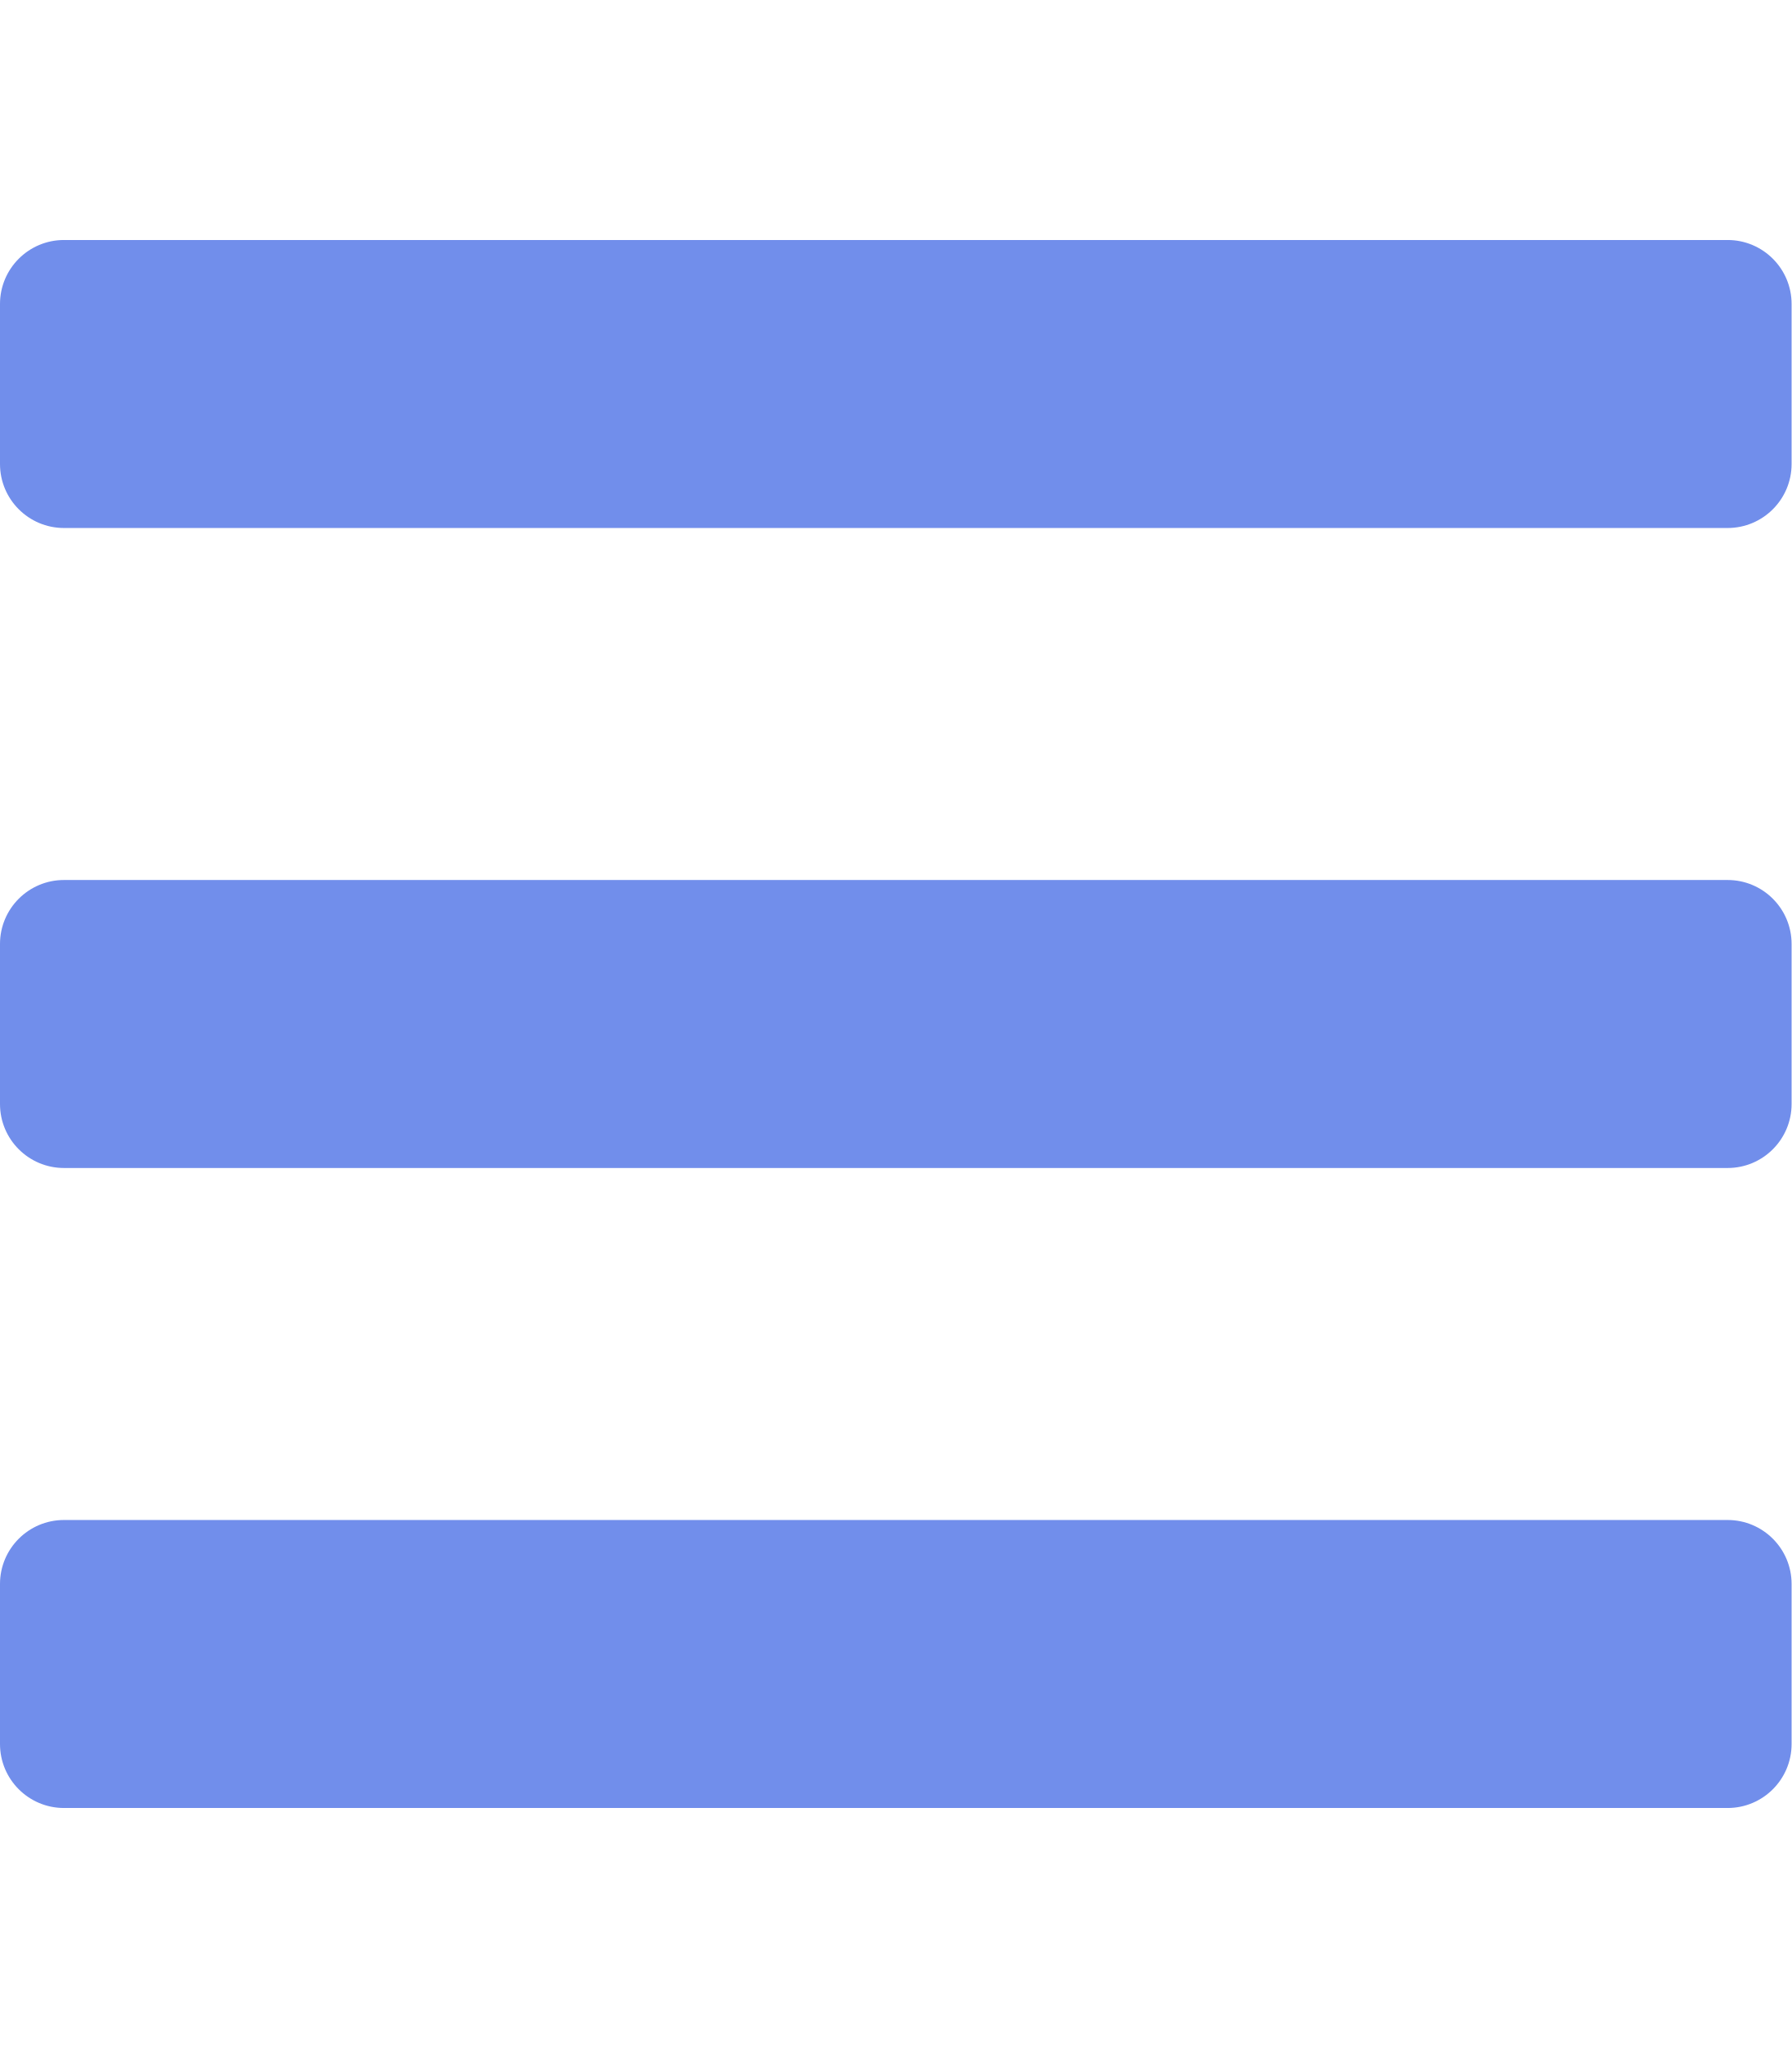
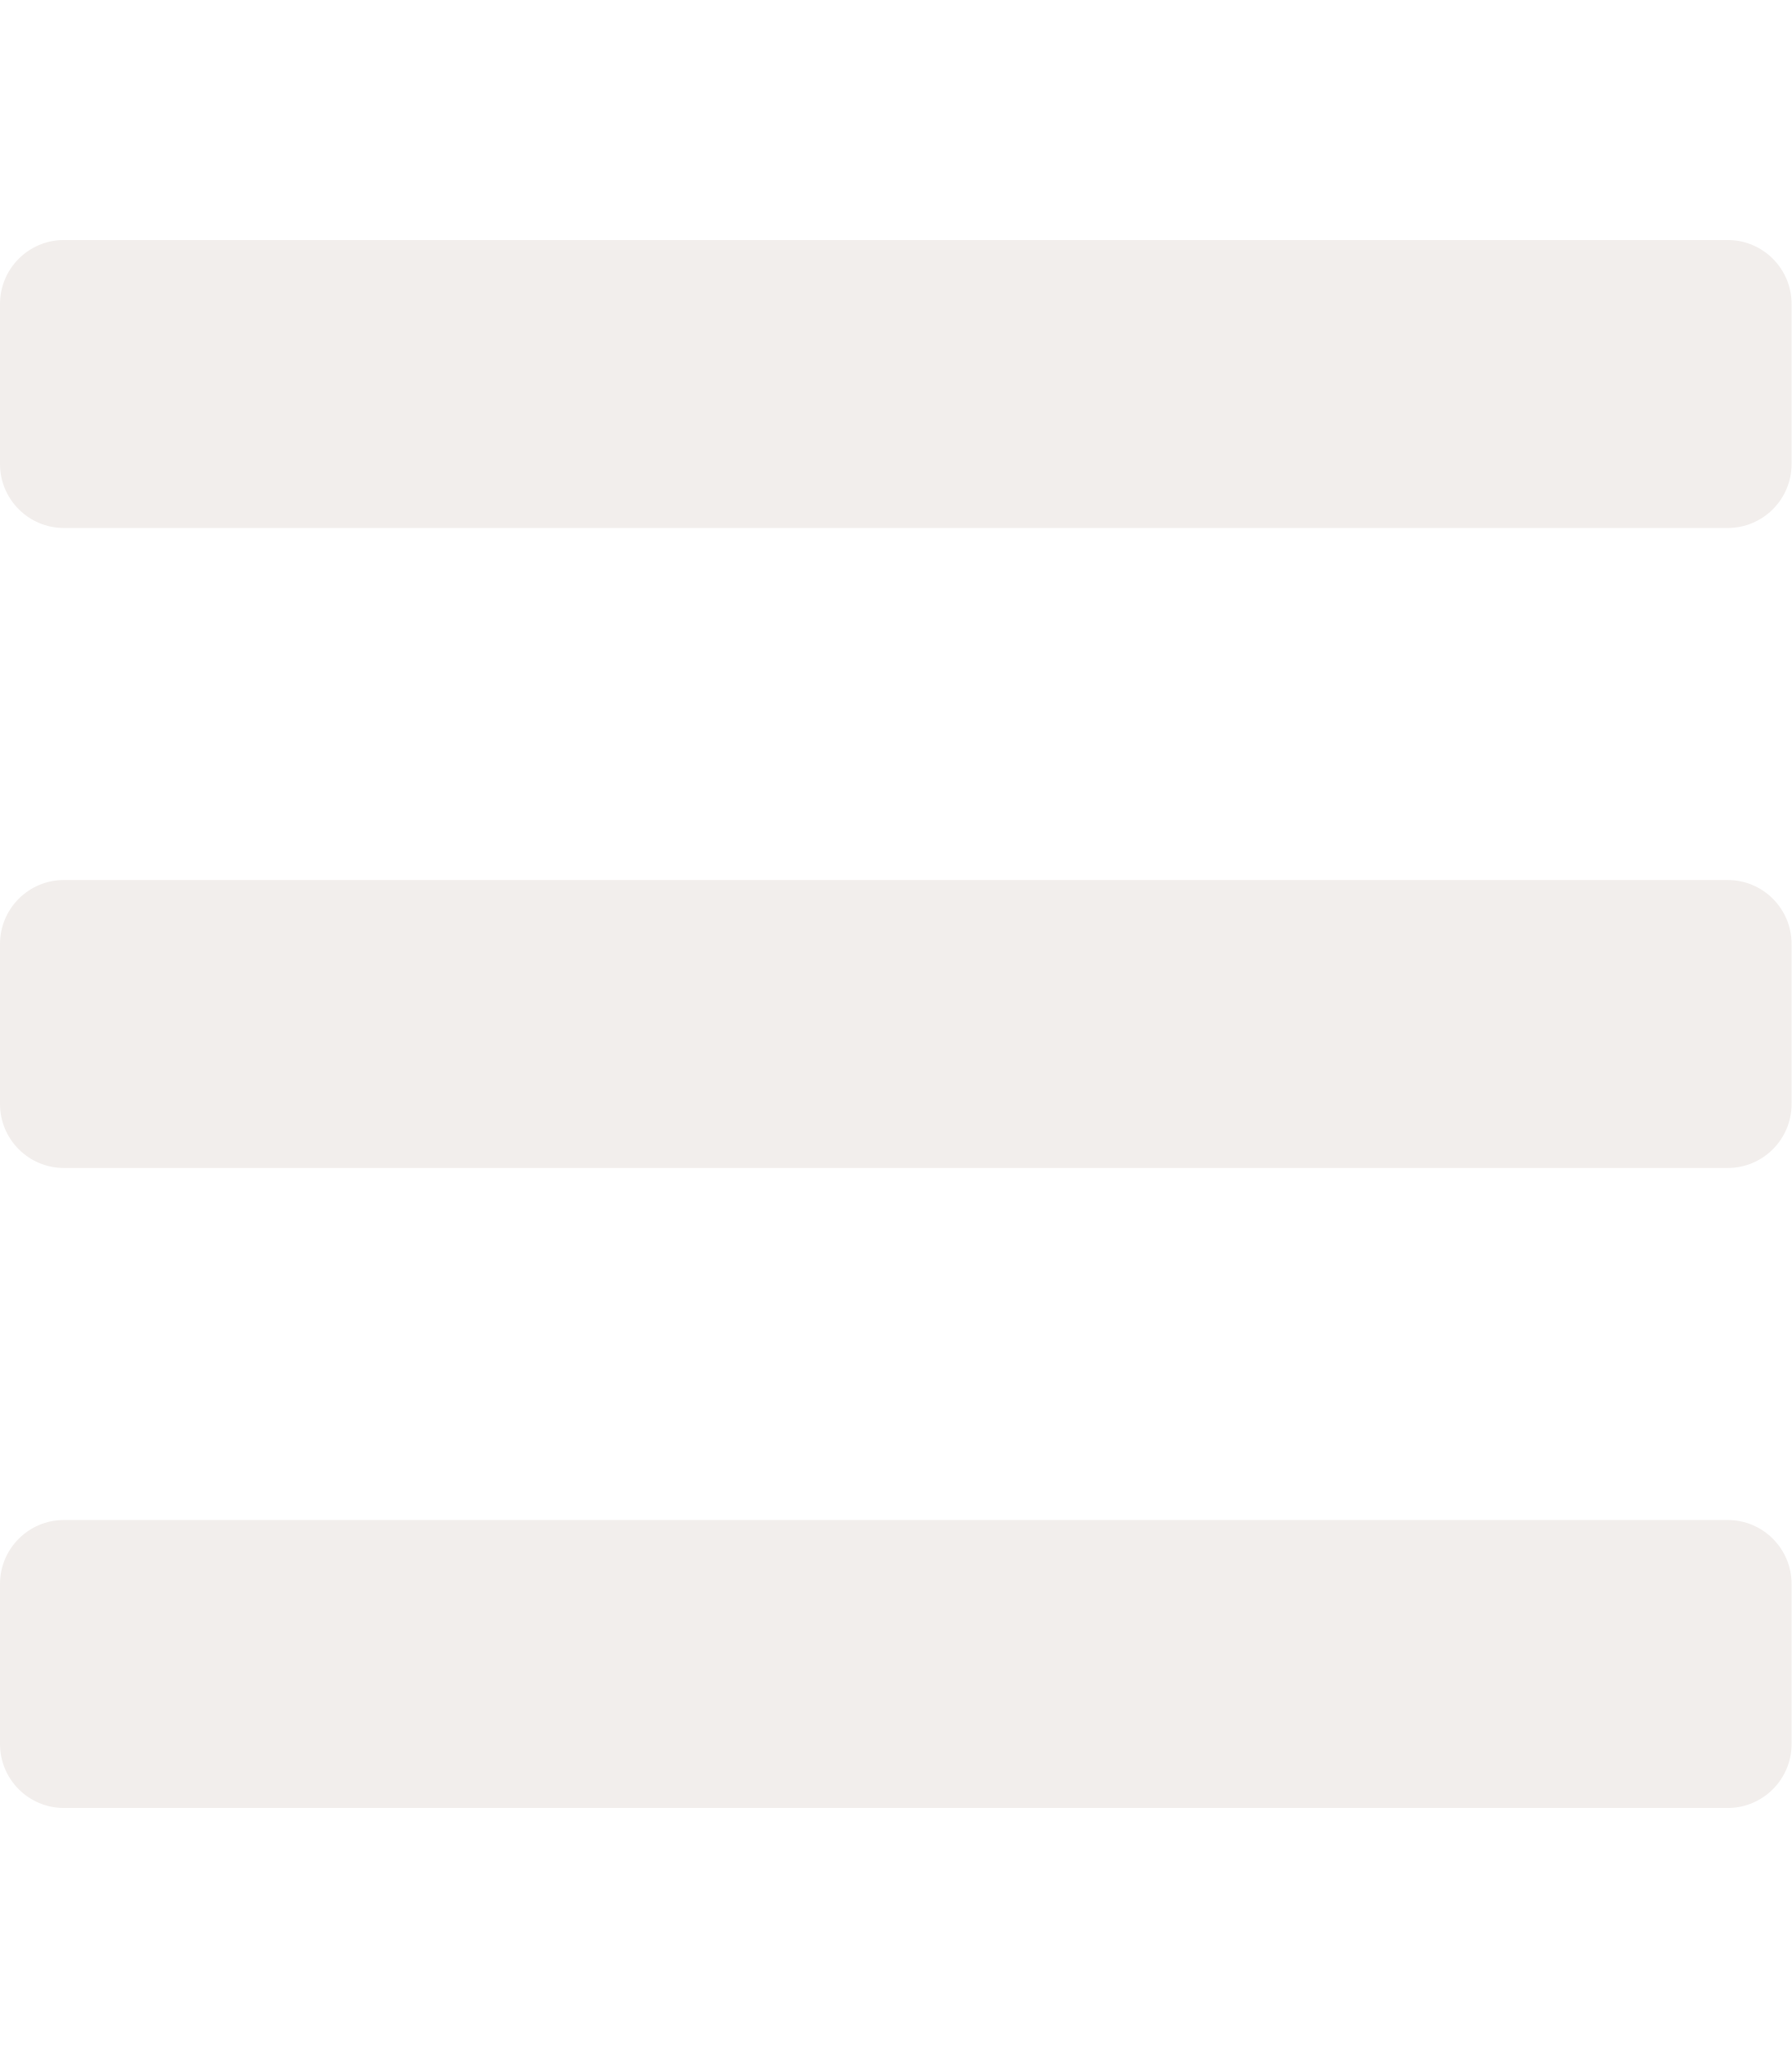
<svg xmlns="http://www.w3.org/2000/svg" aria-hidden="true" focusable="false" data-prefix="fas" data-icon="bars" class="svg-inline--fa fa-bars fa-w-14" role="img" viewBox="0 0 448 512">
-   <path fill="#718EEB" d="M16 132h416c8.837 0 16-7.163 16-16V76c0-8.837-7.163-16-16-16H16C7.163 60 0 67.163 0 76v40c0 8.837 7.163 16 16 16zm0 160h416c8.837 0 16-7.163 16-16v-40c0-8.837-7.163-16-16-16H16c-8.837 0-16 7.163-16 16v40c0 8.837 7.163 16 16 16zm0 160h416c8.837 0 16-7.163 16-16v-40c0-8.837-7.163-16-16-16H16c-8.837 0-16 7.163-16 16v40c0 8.837 7.163 16 16 16z" />
+   <path fill="#f2eeec" d="M16 132h416c8.837 0 16-7.163 16-16V76c0-8.837-7.163-16-16-16H16C7.163 60 0 67.163 0 76v40c0 8.837 7.163 16 16 16zm0 160h416c8.837 0 16-7.163 16-16v-40c0-8.837-7.163-16-16-16H16c-8.837 0-16 7.163-16 16v40c0 8.837 7.163 16 16 16zm0 160h416c8.837 0 16-7.163 16-16v-40c0-8.837-7.163-16-16-16H16c-8.837 0-16 7.163-16 16v40c0 8.837 7.163 16 16 16z" />
</svg>
